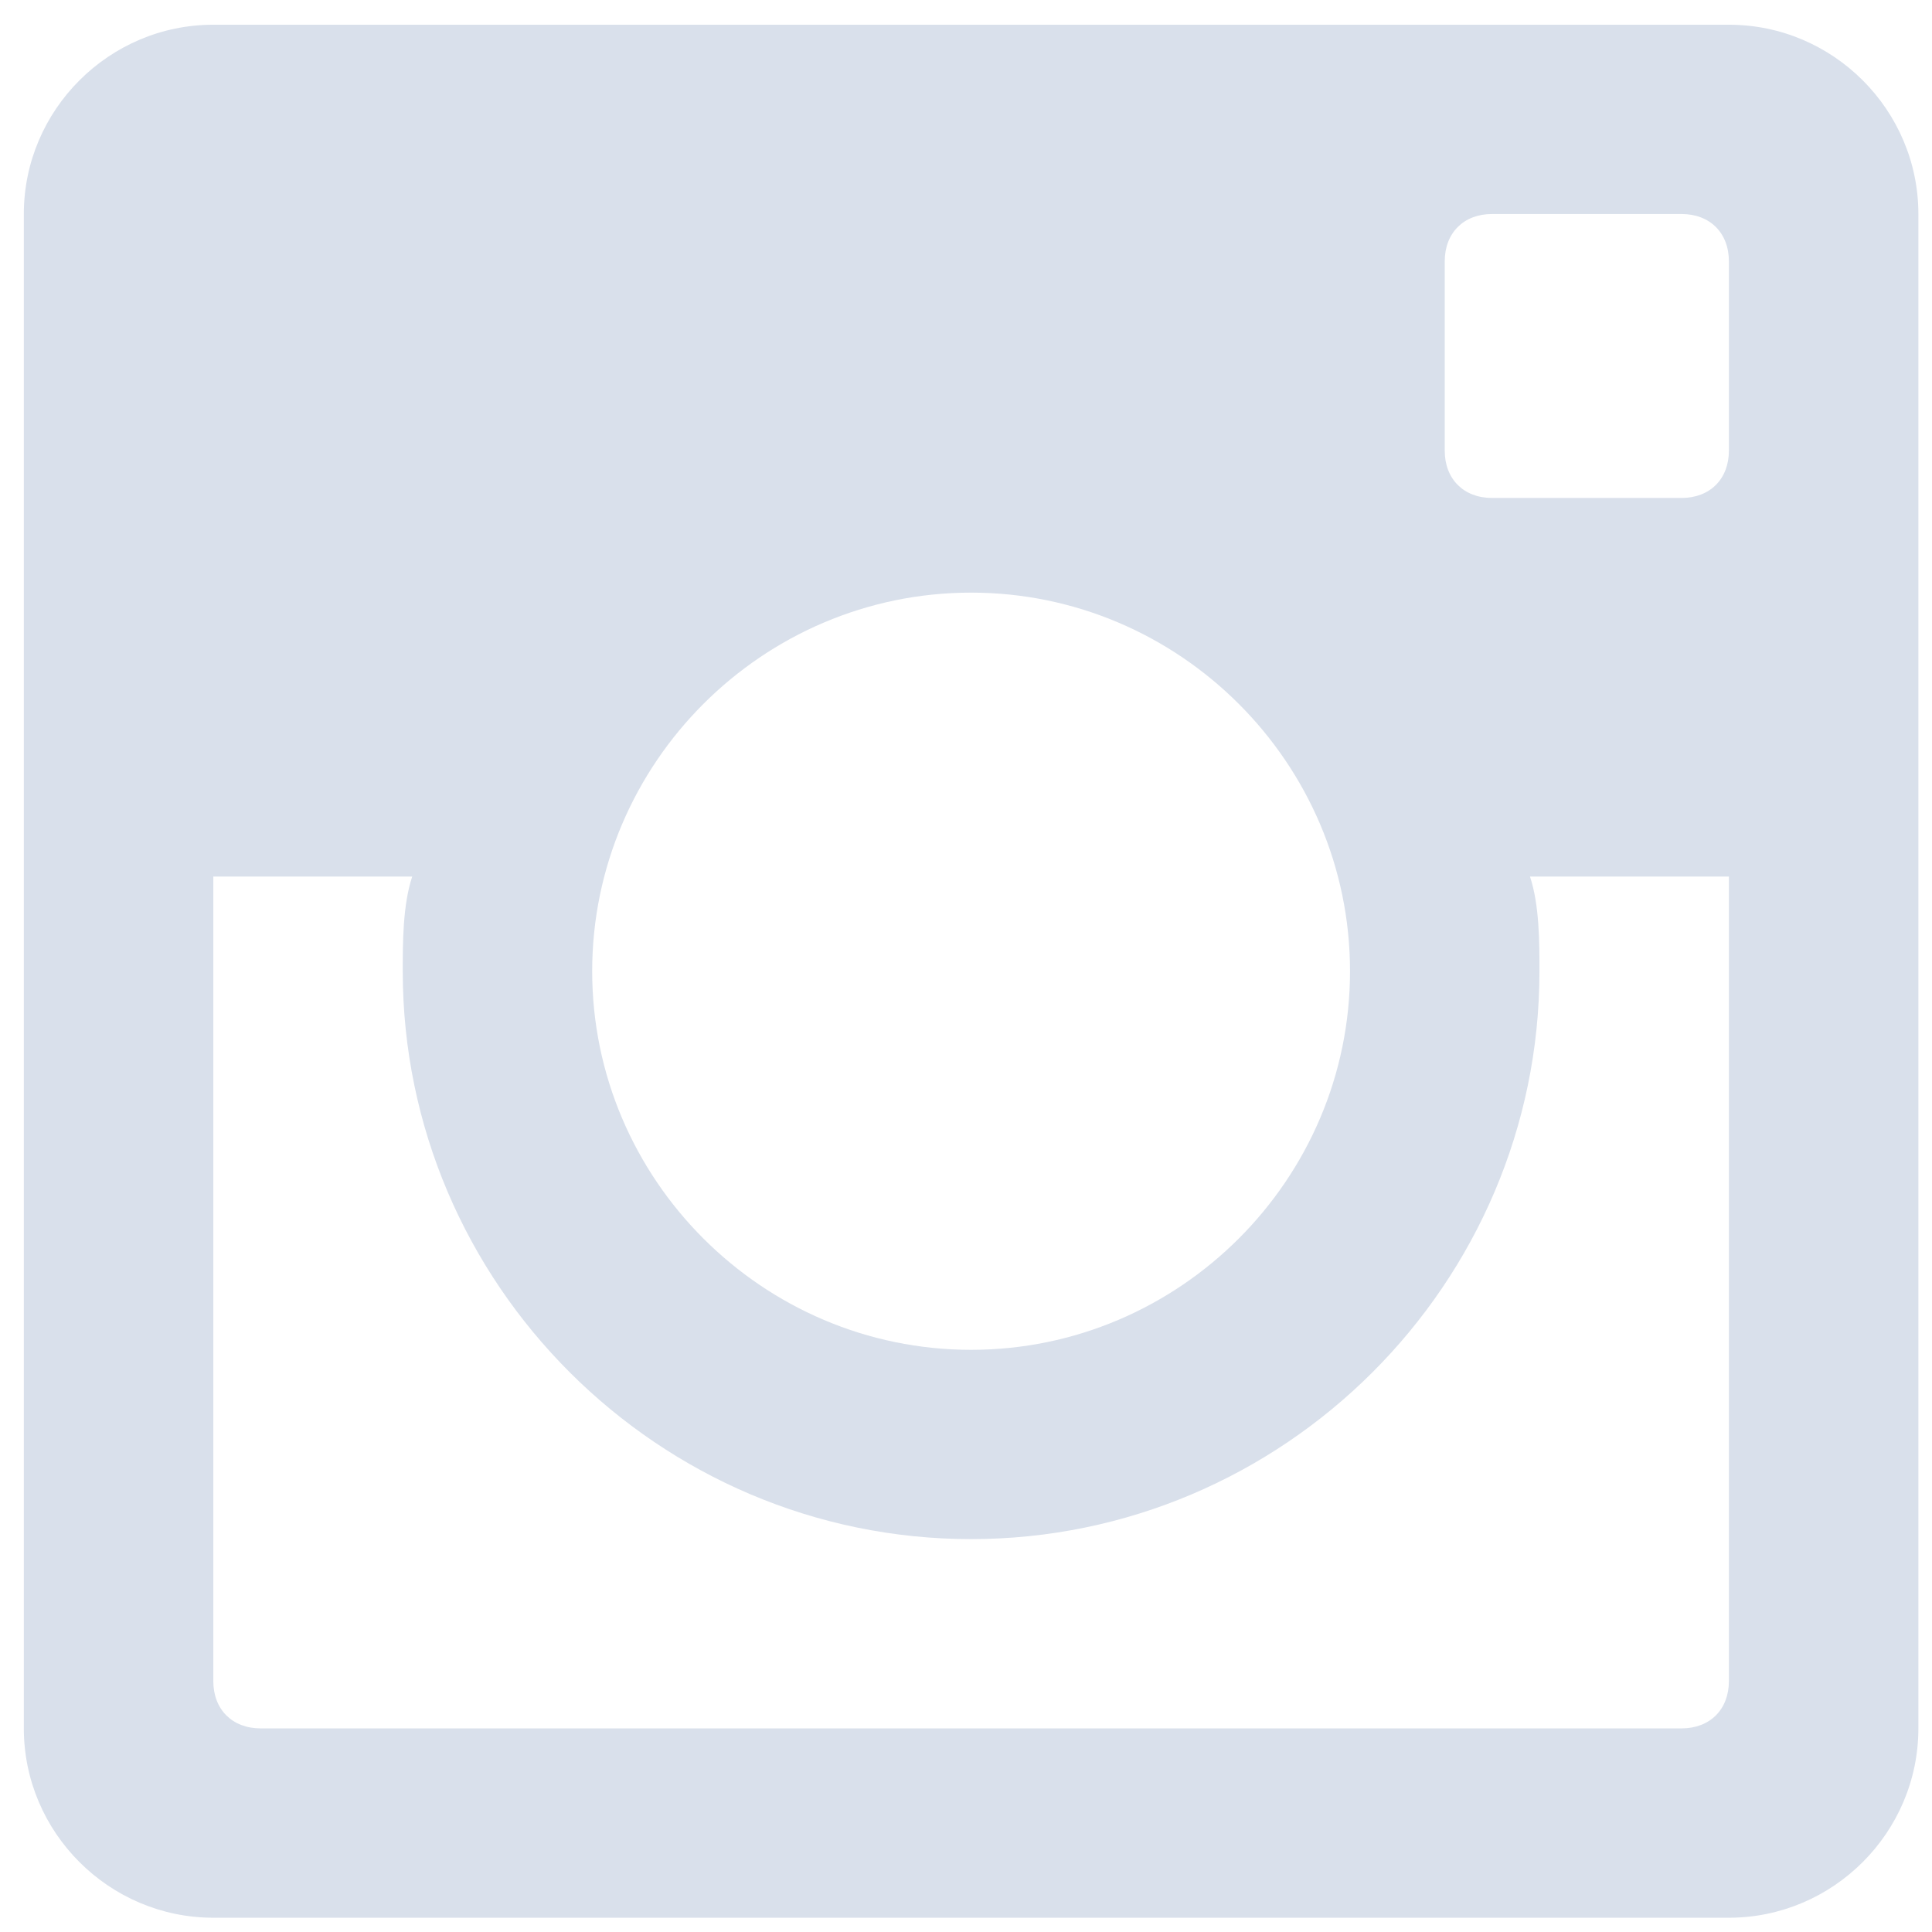
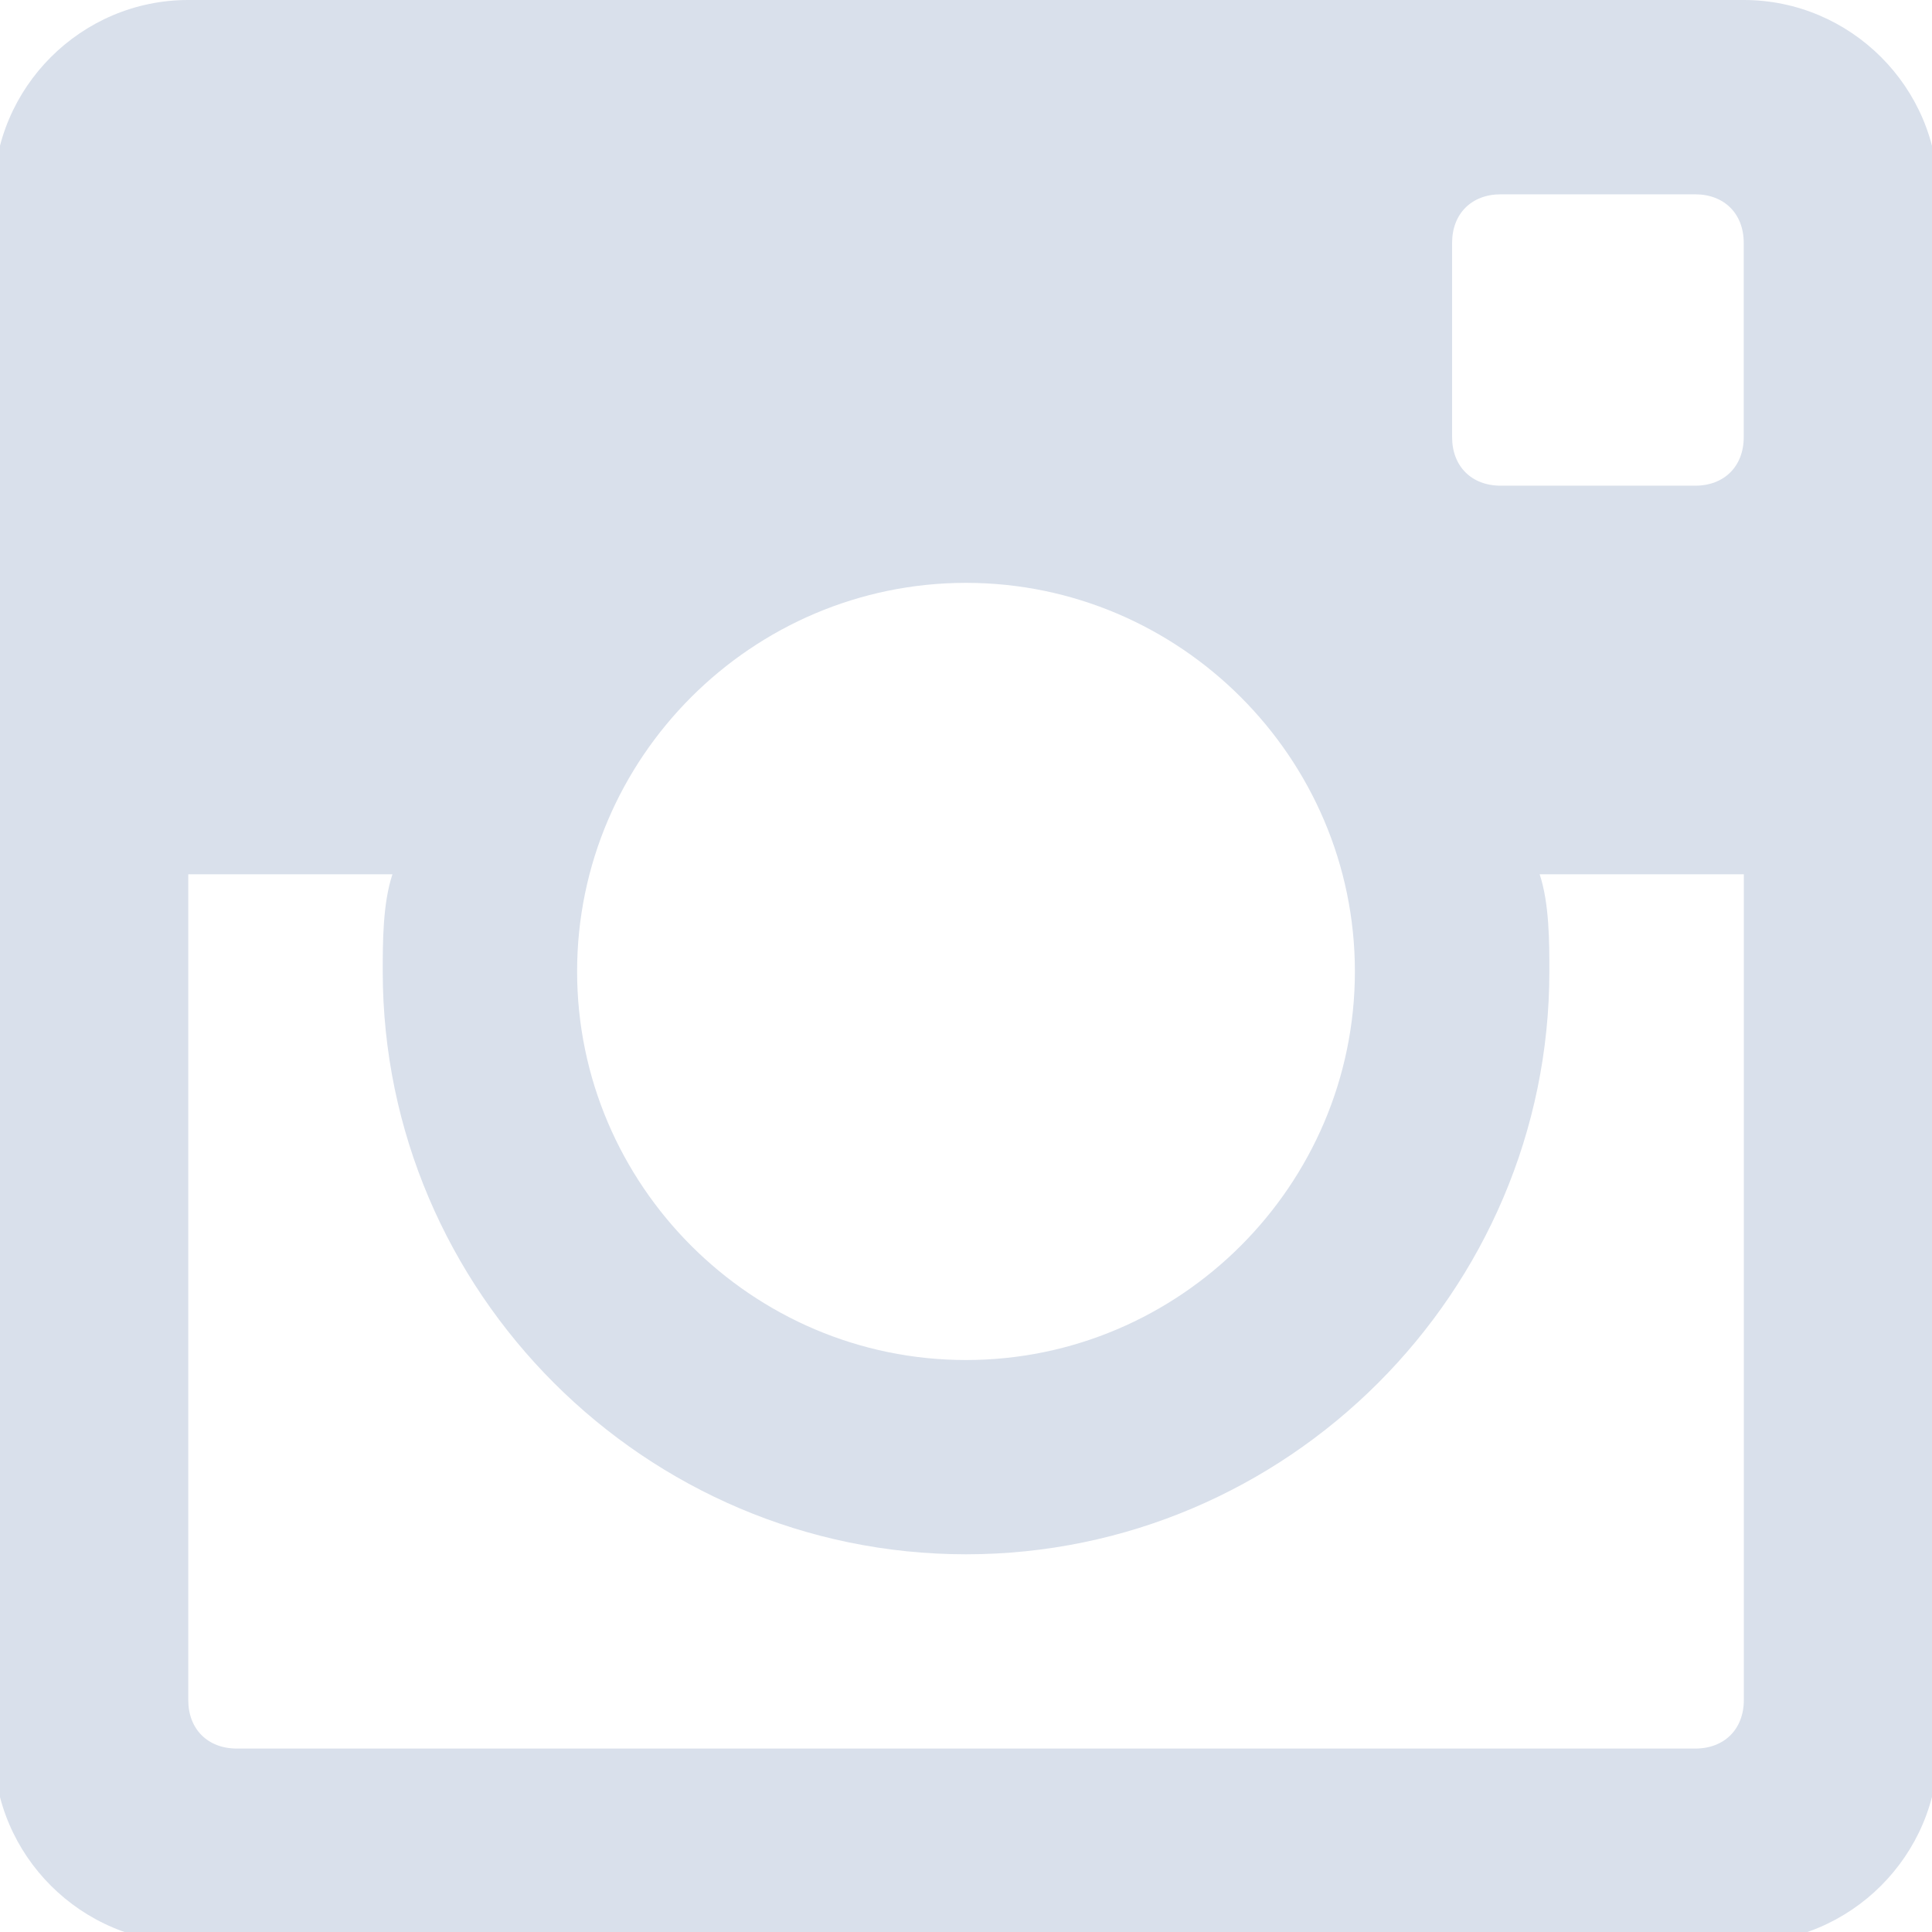
- <svg xmlns="http://www.w3.org/2000/svg" width="39px" height="39px" viewBox="0 0 39 39" version="1.1">
-   <defs />
-   <g id="Page-1" stroke="none" stroke-width="1" fill="none" fill-rule="evenodd">
-     <g id="Desktop" transform="translate(-583, -5535)" fill="#D9E0EB">
+ <svg xmlns="http://www.w3.org/2000/svg" version="1.1" id="Layer_1" x="0px" y="0px" width="38px" height="38px" viewBox="0 0 38 38" enable-background="new 0 0 38 38" xml:space="preserve">
+   <g id="Page-1">
+     <g id="Desktop" transform="translate(-583, -5535)">
      <g id="social-icons" transform="translate(138, 5497)">
        <g id="Group-9">
-           <path d="M479.9,38.499 L449.306,38.499 C447.202,38.499 445.481,40.218 445.481,42.32 L445.481,72.89 C445.481,74.992 447.202,76.712 449.306,76.712 L479.9,76.712 C482.004,76.712 483.725,74.992 483.725,72.89 L483.725,42.32 C483.725,40.218 482.004,38.499 479.9,38.499 L479.9,38.499 Z M464.603,49.963 C468.81,49.963 472.252,53.402 472.252,57.605 C472.252,61.809 468.81,65.248 464.603,65.248 C460.396,65.248 456.954,61.809 456.954,57.605 C456.954,53.402 460.396,49.963 464.603,49.963 L464.603,49.963 Z M450.262,72.89 C449.688,72.89 449.306,72.508 449.306,71.935 L449.306,55.695 L453.321,55.695 C453.13,56.268 453.13,57.032 453.13,57.605 C453.13,63.91 458.293,69.069 464.603,69.069 C470.913,69.069 476.076,63.91 476.076,57.605 C476.076,57.032 476.076,56.268 475.885,55.695 L479.9,55.695 L479.9,71.935 C479.9,72.508 479.518,72.89 478.944,72.89 L450.262,72.89 L450.262,72.89 Z M479.9,47.097 C479.9,47.67 479.518,48.052 478.944,48.052 L475.12,48.052 C474.546,48.052 474.164,47.67 474.164,47.097 L474.164,43.275 C474.164,42.702 474.546,42.32 475.12,42.32 L478.944,42.32 C479.518,42.32 479.9,42.702 479.9,43.275 L479.9,47.097 L479.9,47.097 Z" id="Shape" />
+           <path id="Shape" fill="#D9E0EB" d="M479.297,38h-30.595c-2.103,0-3.824,1.72-3.824,3.821v30.57c0,2.102,1.721,3.821,3.824,3.821      h30.595c2.103,0,3.824-1.72,3.824-3.821v-30.57C483.122,39.72,481.401,38,479.297,38L479.297,38z M464,49.464      c4.207,0,7.649,3.439,7.649,7.643s-3.442,7.643-7.649,7.643s-7.649-3.439-7.649-7.643S459.793,49.464,464,49.464L464,49.464z       M449.659,72.392c-0.574,0-0.956-0.382-0.956-0.955V55.196h4.016c-0.191,0.573-0.191,1.337-0.191,1.911      c0,6.305,5.163,11.464,11.473,11.464s11.473-5.159,11.473-11.464c0-0.573,0-1.337-0.191-1.911h4.016v16.241      c0,0.573-0.382,0.955-0.956,0.955H449.659L449.659,72.392z M479.297,46.598c0,0.573-0.382,0.955-0.956,0.955h-3.824      c-0.574,0-0.956-0.382-0.956-0.955v-3.821c0-0.573,0.382-0.955,0.956-0.955h3.824c0.574,0,0.956,0.382,0.956,0.955V46.598      L479.297,46.598z" />
        </g>
      </g>
    </g>
  </g>
</svg>
